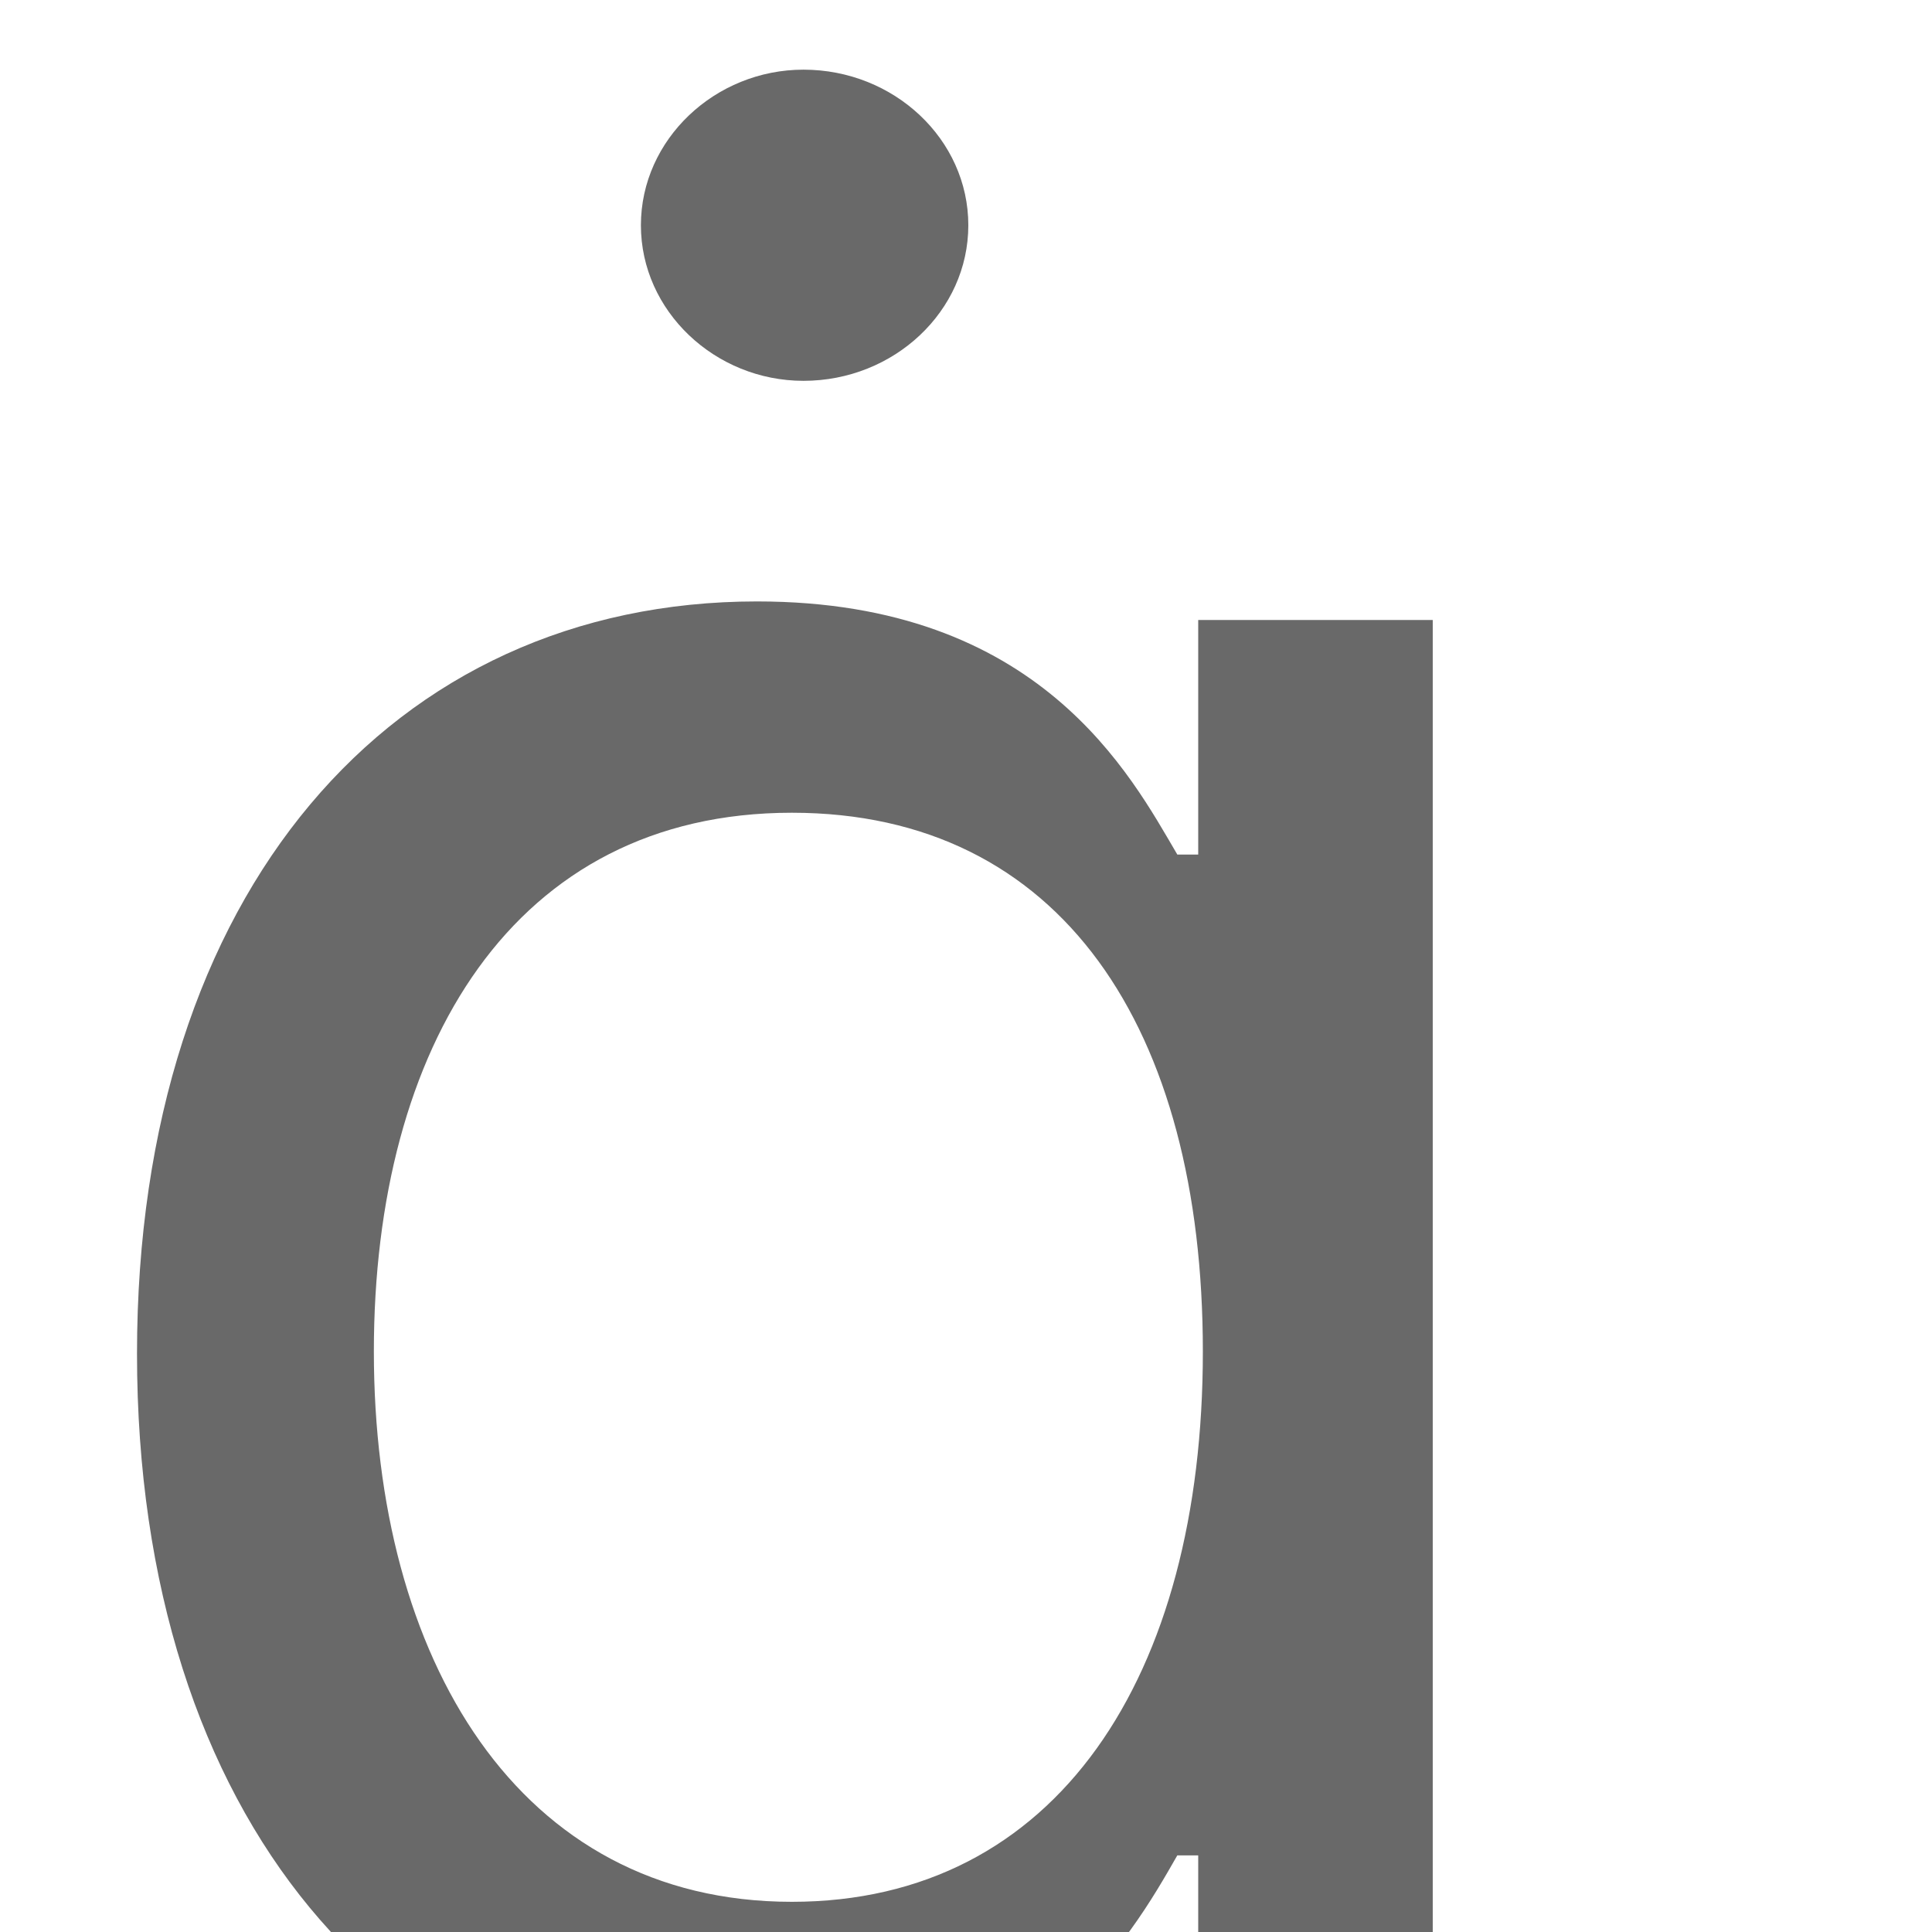
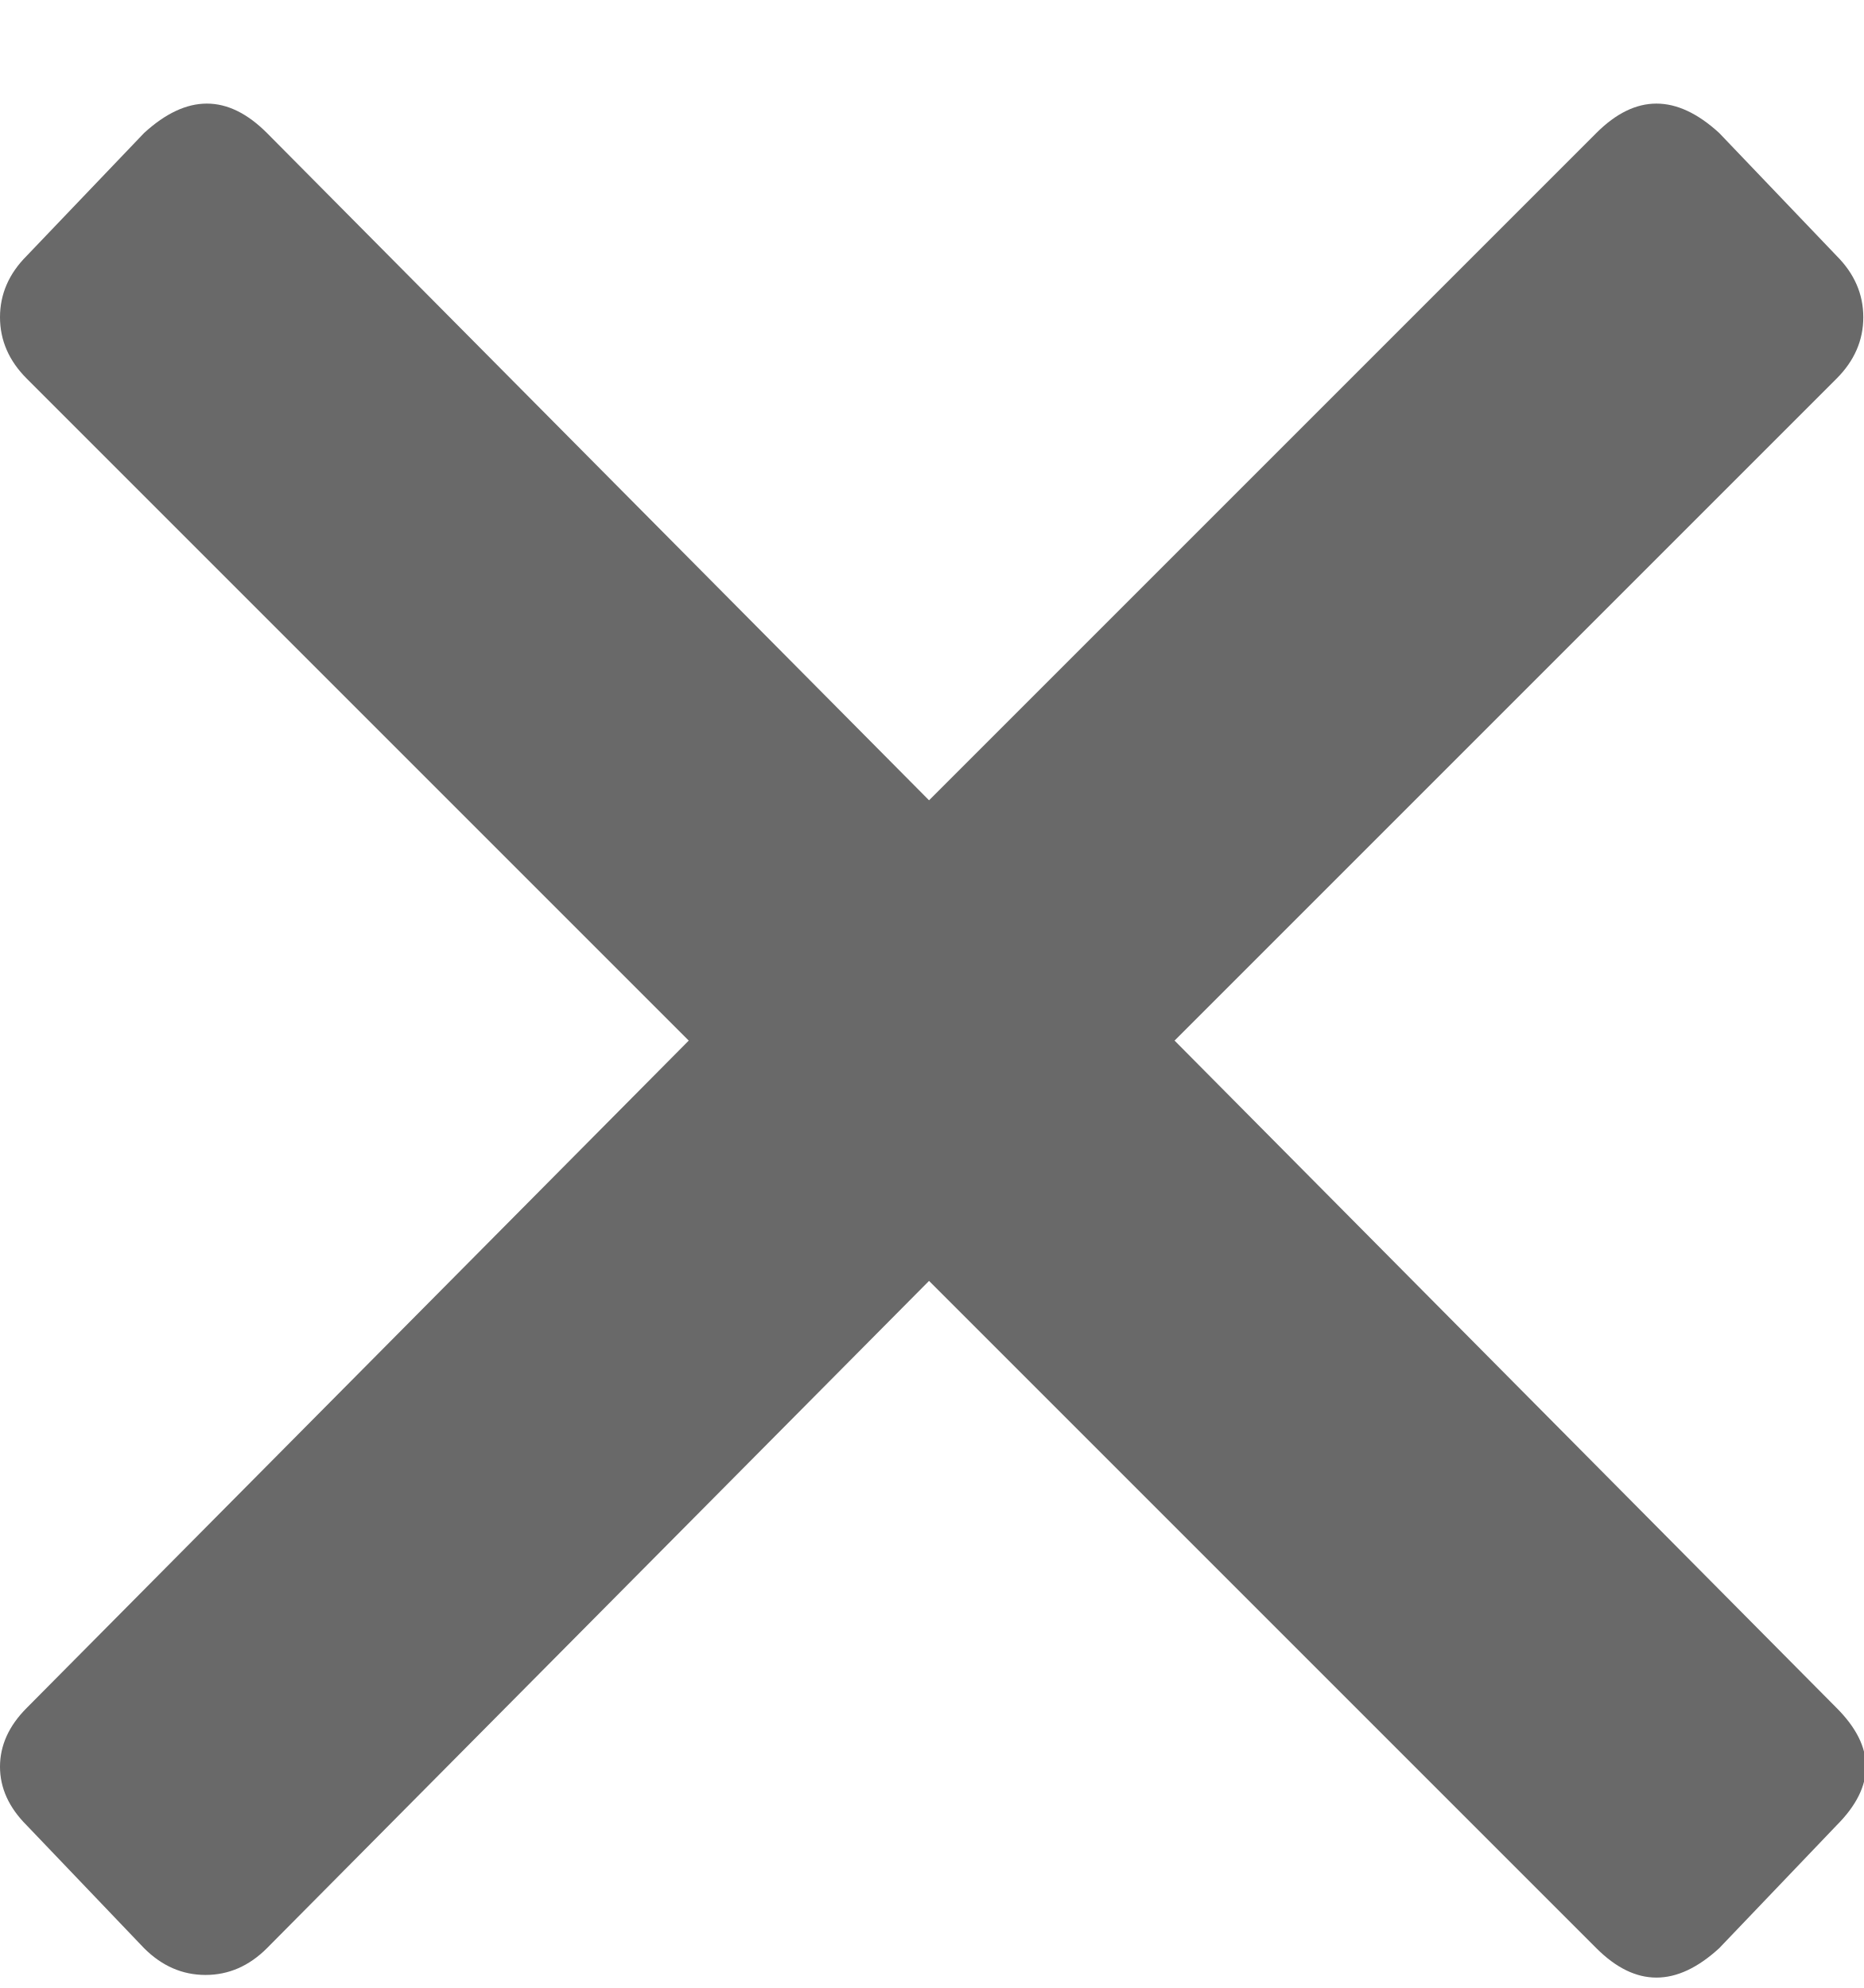
- <svg xmlns="http://www.w3.org/2000/svg" width="13px" height="13px" viewBox="0 0 13 13" version="1.1">
-   <g id="Top-Navigation" stroke="none" stroke-width="1" fill="none" fill-rule="evenodd" font-family="SAP-icons" font-size="18" font-weight="normal">
-     <g id="Tablet-1024px" transform="translate(-889, -26)" fill="#696969">
-       <g id="Group-6" transform="translate(104, 12)">
-         <text id="">
-           <tspan x="785" y="28"></tspan>
-         </text>
+ <svg xmlns="http://www.w3.org/2000/svg" width="15px" height="16px" viewBox="0 0 15 16" version="1.1">
+   <g id="Top-Navigation" stroke="none" stroke-width="1" fill="none" fill-rule="evenodd">
+     <g id="Header-Desktop-1280VP-Inactive-State-Copy-15" transform="translate(-1117, -23)" fill="#696969" fill-rule="nonzero">
+       <g id="Group-6" transform="translate(148, 12)">
+         <path d="M983.781,13.059 C983.924,13.202 983.996,13.367 983.996,13.553 C983.996,13.739 983.924,13.904 983.781,14.047 L978.453,19.375 L983.781,24.746 C984.096,25.061 984.096,25.376 983.781,25.691 L982.836,26.68 C982.492,26.995 982.163,26.995 981.848,26.68 L976.477,21.309 L971.148,26.68 C971.005,26.823 970.84,26.895 970.654,26.895 C970.468,26.895 970.303,26.823 970.16,26.68 L969.215,25.691 C969.072,25.548 969,25.391 969,25.219 C969,25.047 969.072,24.889 969.215,24.746 L974.543,19.375 L969.215,14.047 C969.072,13.904 969,13.739 969,13.553 C969,13.367 969.072,13.202 969.215,13.059 L970.16,12.07 C970.504,11.755 970.833,11.755 971.148,12.07 L976.477,17.441 L981.848,12.07 C982.163,11.755 982.492,11.755 982.836,12.07 L983.781,13.059 Z" id="" />
      </g>
    </g>
  </g>
</svg>
